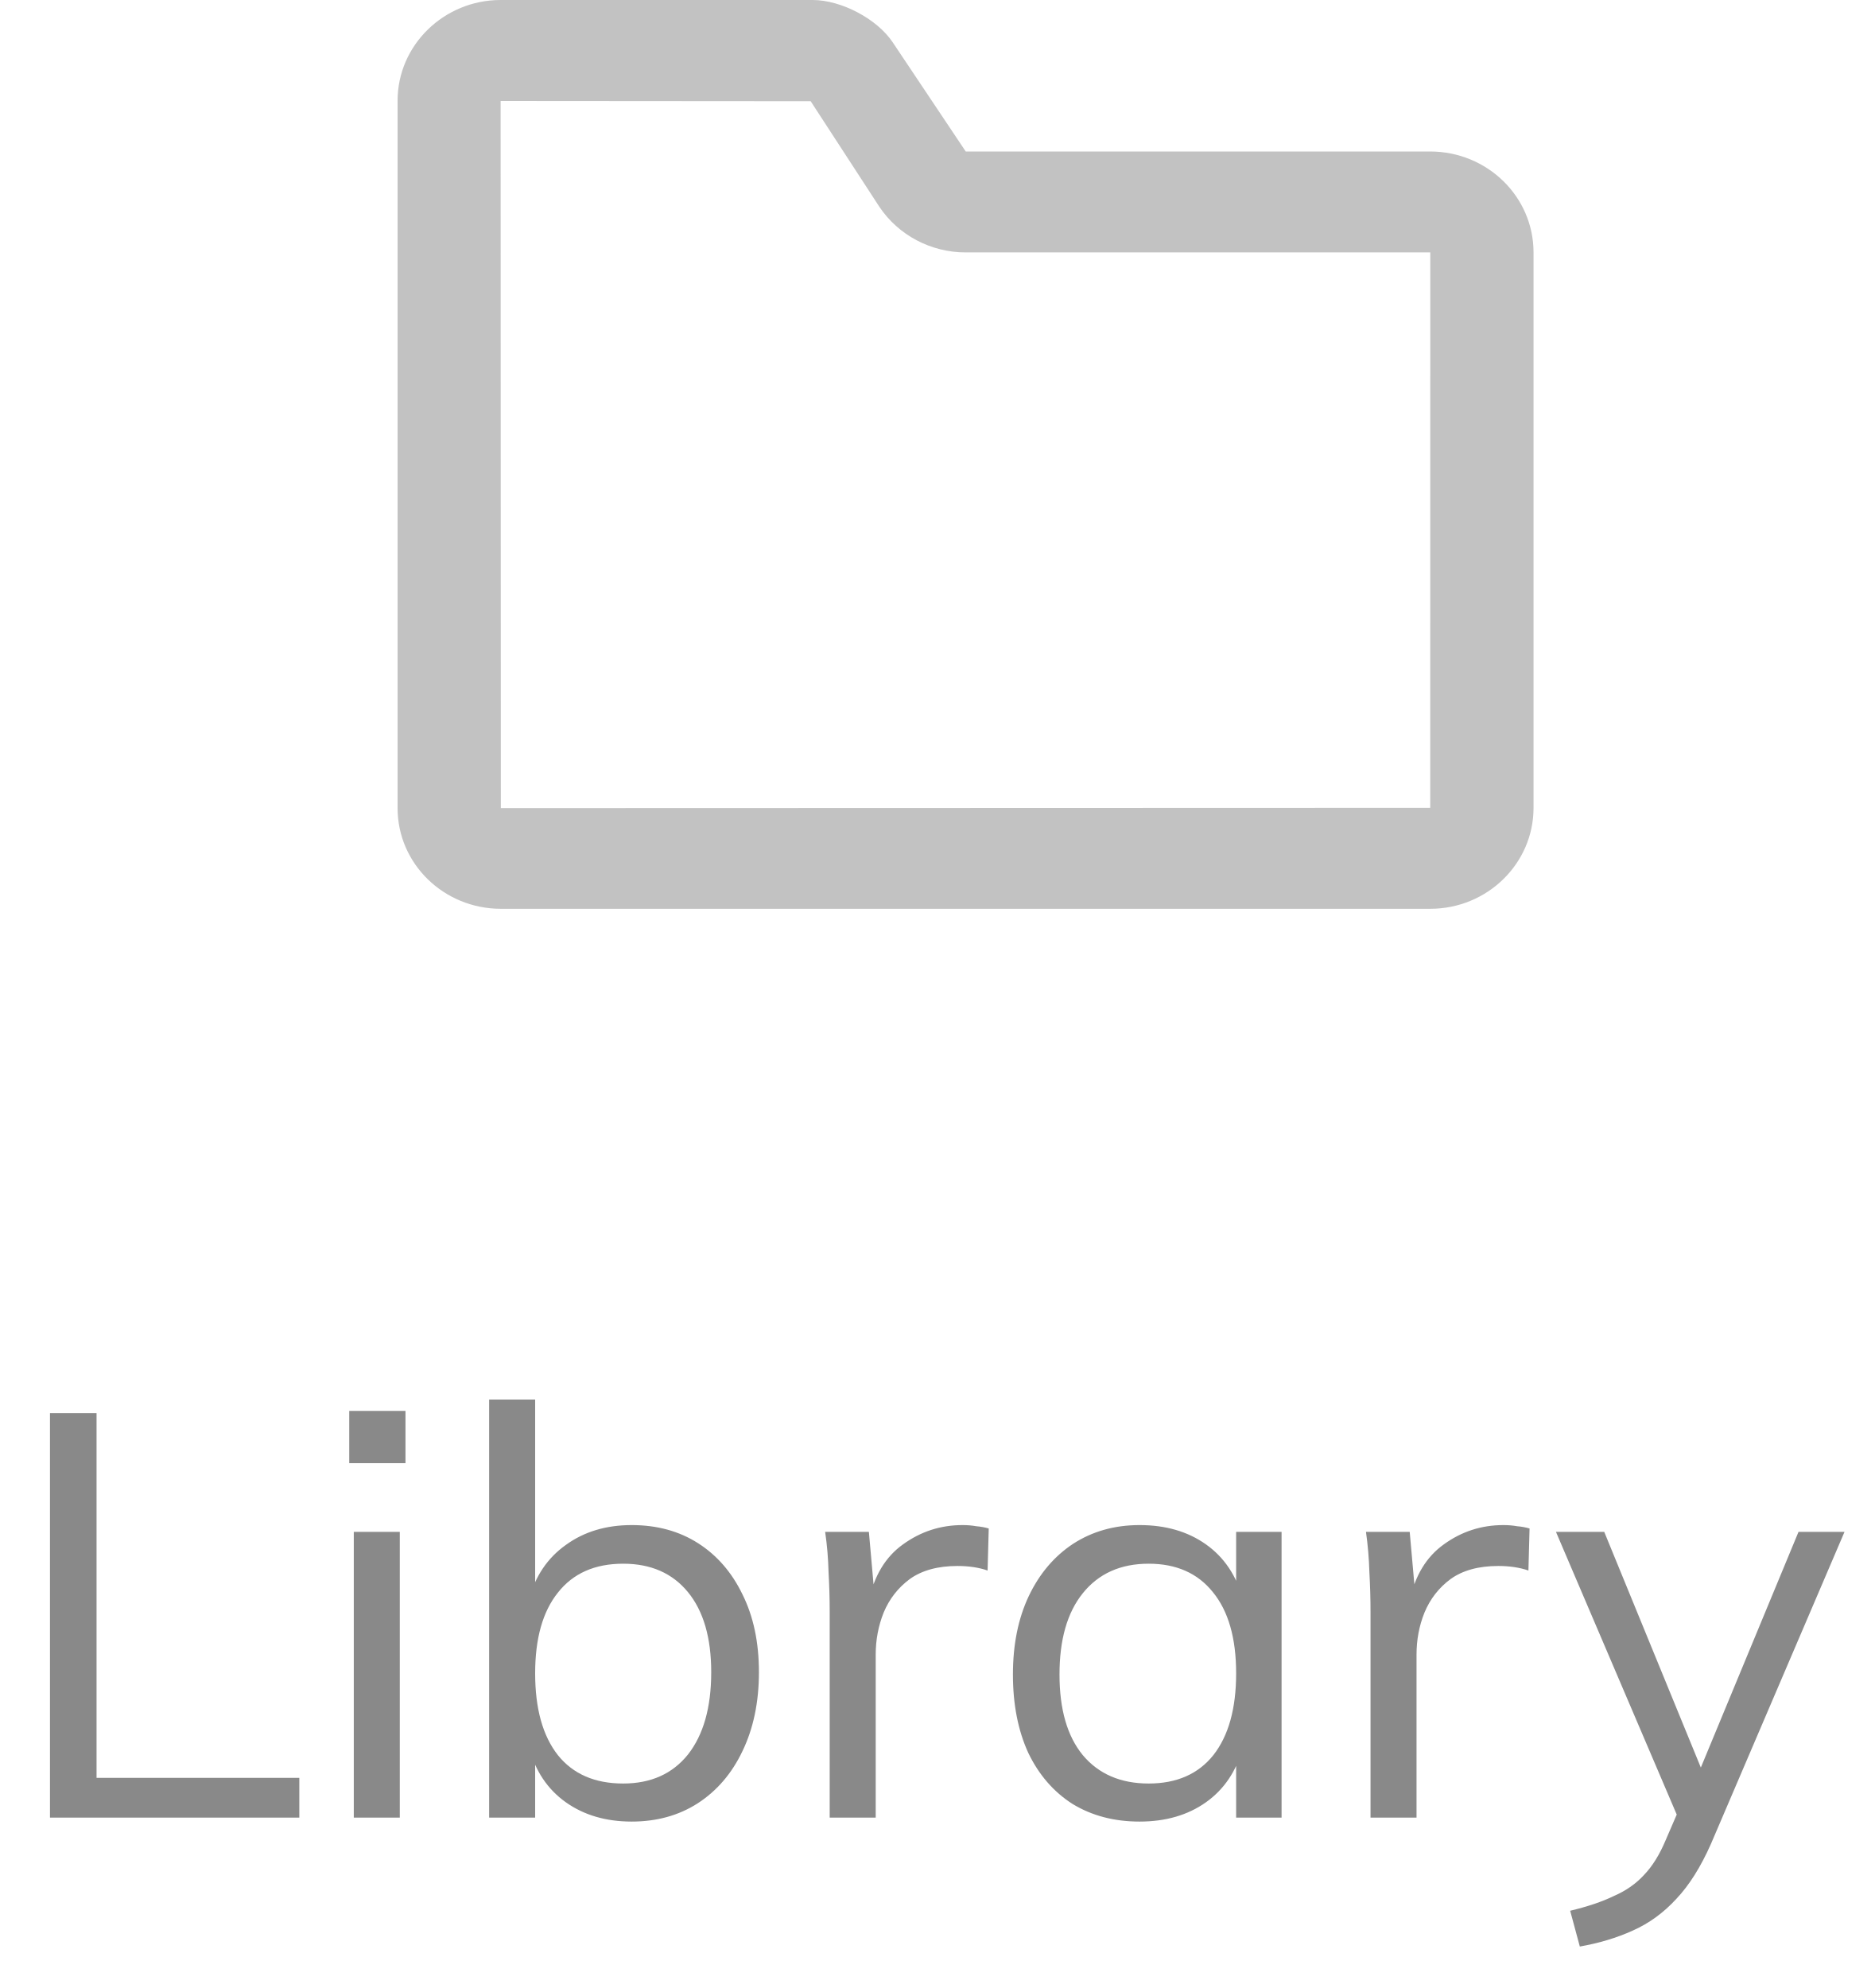
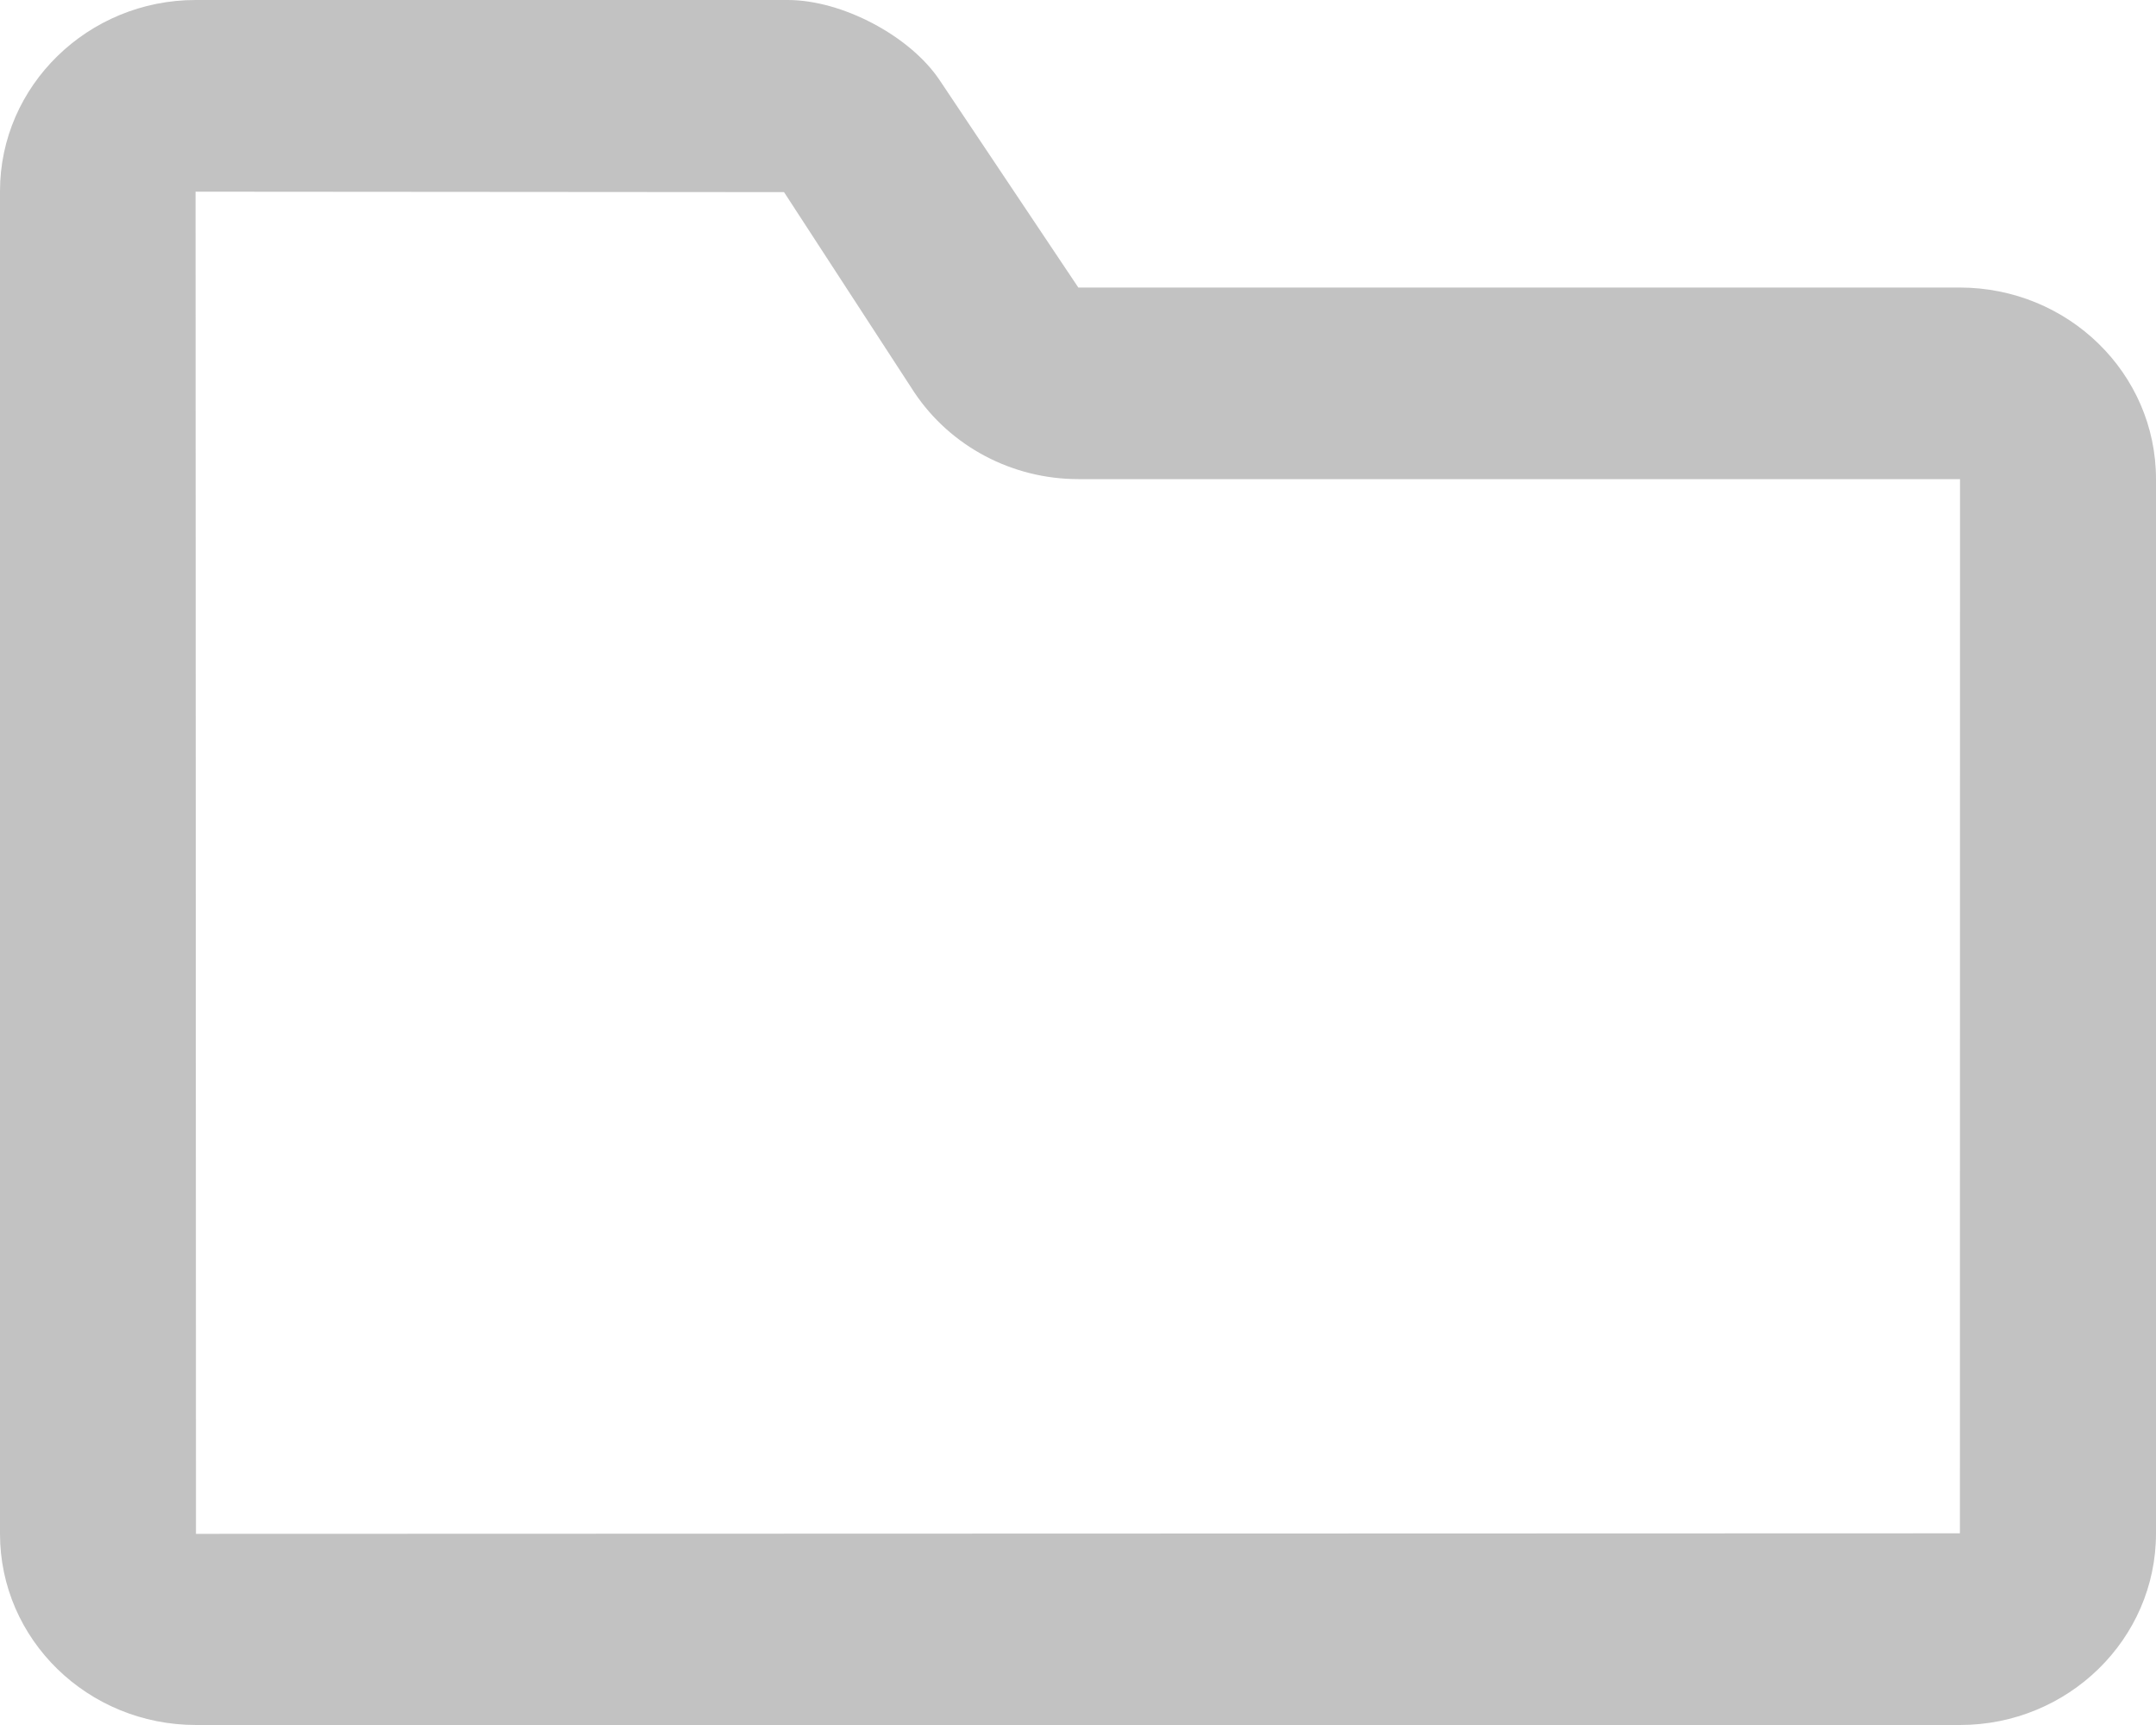
- <svg xmlns="http://www.w3.org/2000/svg" width="33" height="35" viewBox="0 0 33 35" fill="none">
-   <path d="M0.88 32V24.88H1.7V31.3H5.27V32H0.88ZM6.229 32V26.97H7.039V32H6.229ZM6.149 24.84H7.139V25.76H6.149V24.84ZM8.612 32V24.64H9.422V28.26L9.312 28.16C9.425 27.747 9.642 27.427 9.962 27.2C10.282 26.967 10.669 26.85 11.122 26.85C11.569 26.85 11.959 26.957 12.292 27.17C12.625 27.383 12.885 27.683 13.072 28.07C13.265 28.457 13.362 28.913 13.362 29.44C13.362 29.967 13.265 30.43 13.072 30.83C12.885 31.223 12.622 31.53 12.282 31.75C11.949 31.963 11.562 32.07 11.122 32.07C10.669 32.07 10.282 31.957 9.962 31.73C9.642 31.503 9.425 31.18 9.312 30.76L9.422 30.65V32H8.612ZM10.972 31.4C11.459 31.4 11.839 31.23 12.112 30.89C12.385 30.543 12.522 30.06 12.522 29.44C12.522 28.833 12.385 28.363 12.112 28.03C11.839 27.697 11.459 27.53 10.972 27.53C10.472 27.53 10.089 27.7 9.822 28.04C9.555 28.373 9.422 28.847 9.422 29.46C9.422 30.08 9.555 30.56 9.822 30.9C10.089 31.233 10.472 31.4 10.972 31.4ZM14.608 32V28.38C14.608 28.147 14.601 27.913 14.588 27.68C14.582 27.44 14.562 27.203 14.528 26.97H15.298L15.408 28.21L15.298 28.18C15.392 27.74 15.591 27.41 15.898 27.19C16.212 26.963 16.561 26.85 16.948 26.85C17.035 26.85 17.115 26.857 17.188 26.87C17.268 26.877 17.341 26.89 17.408 26.91L17.388 27.65C17.235 27.597 17.058 27.57 16.858 27.57C16.512 27.57 16.232 27.647 16.018 27.8C15.812 27.953 15.658 28.15 15.558 28.39C15.465 28.623 15.418 28.87 15.418 29.13V32H14.608ZM20.064 32.07C19.617 32.07 19.224 31.967 18.884 31.76C18.55 31.547 18.29 31.247 18.104 30.86C17.924 30.467 17.834 30.007 17.834 29.48C17.834 28.953 17.927 28.493 18.113 28.1C18.3 27.707 18.56 27.4 18.893 27.18C19.233 26.96 19.623 26.85 20.064 26.85C20.523 26.85 20.913 26.963 21.233 27.19C21.553 27.417 21.77 27.74 21.884 28.16L21.764 28.24V26.97H22.564V32H21.764V30.7L21.884 30.76C21.77 31.18 21.553 31.503 21.233 31.73C20.913 31.957 20.523 32.07 20.064 32.07ZM20.224 31.4C20.717 31.4 21.097 31.233 21.363 30.9C21.63 30.56 21.764 30.08 21.764 29.46C21.764 28.84 21.627 28.363 21.354 28.03C21.087 27.697 20.71 27.53 20.224 27.53C19.73 27.53 19.343 27.703 19.064 28.05C18.79 28.39 18.654 28.867 18.654 29.48C18.654 30.093 18.79 30.567 19.064 30.9C19.343 31.233 19.73 31.4 20.224 31.4ZM24.13 32V28.38C24.13 28.147 24.123 27.913 24.11 27.68C24.103 27.44 24.083 27.203 24.05 26.97H24.82L24.93 28.21L24.82 28.18C24.913 27.74 25.113 27.41 25.42 27.19C25.733 26.963 26.083 26.85 26.47 26.85C26.556 26.85 26.636 26.857 26.71 26.87C26.79 26.877 26.863 26.89 26.93 26.91L26.91 27.65C26.756 27.597 26.58 27.57 26.38 27.57C26.033 27.57 25.753 27.647 25.54 27.8C25.333 27.953 25.18 28.15 25.08 28.39C24.986 28.623 24.94 28.87 24.94 29.13V32H24.13ZM27.815 34.27L27.645 33.64C27.952 33.567 28.209 33.48 28.415 33.38C28.629 33.287 28.805 33.163 28.945 33.01C29.092 32.857 29.219 32.653 29.325 32.4L29.645 31.66L29.825 31.41L31.665 26.97H32.475L30.125 32.46C29.945 32.867 29.742 33.19 29.515 33.43C29.289 33.677 29.032 33.863 28.745 33.99C28.465 34.117 28.155 34.21 27.815 34.27ZM29.655 32.26L27.395 26.97H28.245L30.065 31.41L29.655 32.26Z" fill="#898989" />
-   <path opacity="0.24" fill-rule="evenodd" clip-rule="evenodd" d="M8.814 0C7.818 0 7 0.794 7 1.773V14.227C7 15.207 7.814 16 8.819 16H25.181C26.185 16 27 15.204 27 14.223V4.444C27 3.461 26.184 2.667 25.178 2.667H17.003L15.716 0.743C15.441 0.332 14.811 0 14.308 0H8.814ZM25.181 14.222L8.818 14.227L8.814 1.778L14.273 1.782L15.482 3.64C15.818 4.142 16.39 4.444 17.003 4.444L25.182 4.444L25.181 14.222Z" fill="black" />
+ <svg xmlns="http://www.w3.org/2000/svg" width="20" height="16" viewBox="0 0 20 16" fill="none">
+   <path opacity="0.24" fill-rule="evenodd" clip-rule="evenodd" d="M1.814 0C0.818 0 0 0.794 0 1.773V14.227C0 15.207 0.814 16 1.819 16H18.181C19.185 16 20 15.204 20 14.223V4.444C20 3.461 19.184 2.667 18.178 2.667H10.003L8.716 0.743C8.441 0.332 7.811 0 7.308 0H1.814ZM18.181 14.222L1.818 14.227L1.814 1.778L7.273 1.782L8.482 3.64C8.818 4.142 9.39 4.444 10.003 4.444L18.182 4.444L18.181 14.222Z" fill="black" />
</svg>
